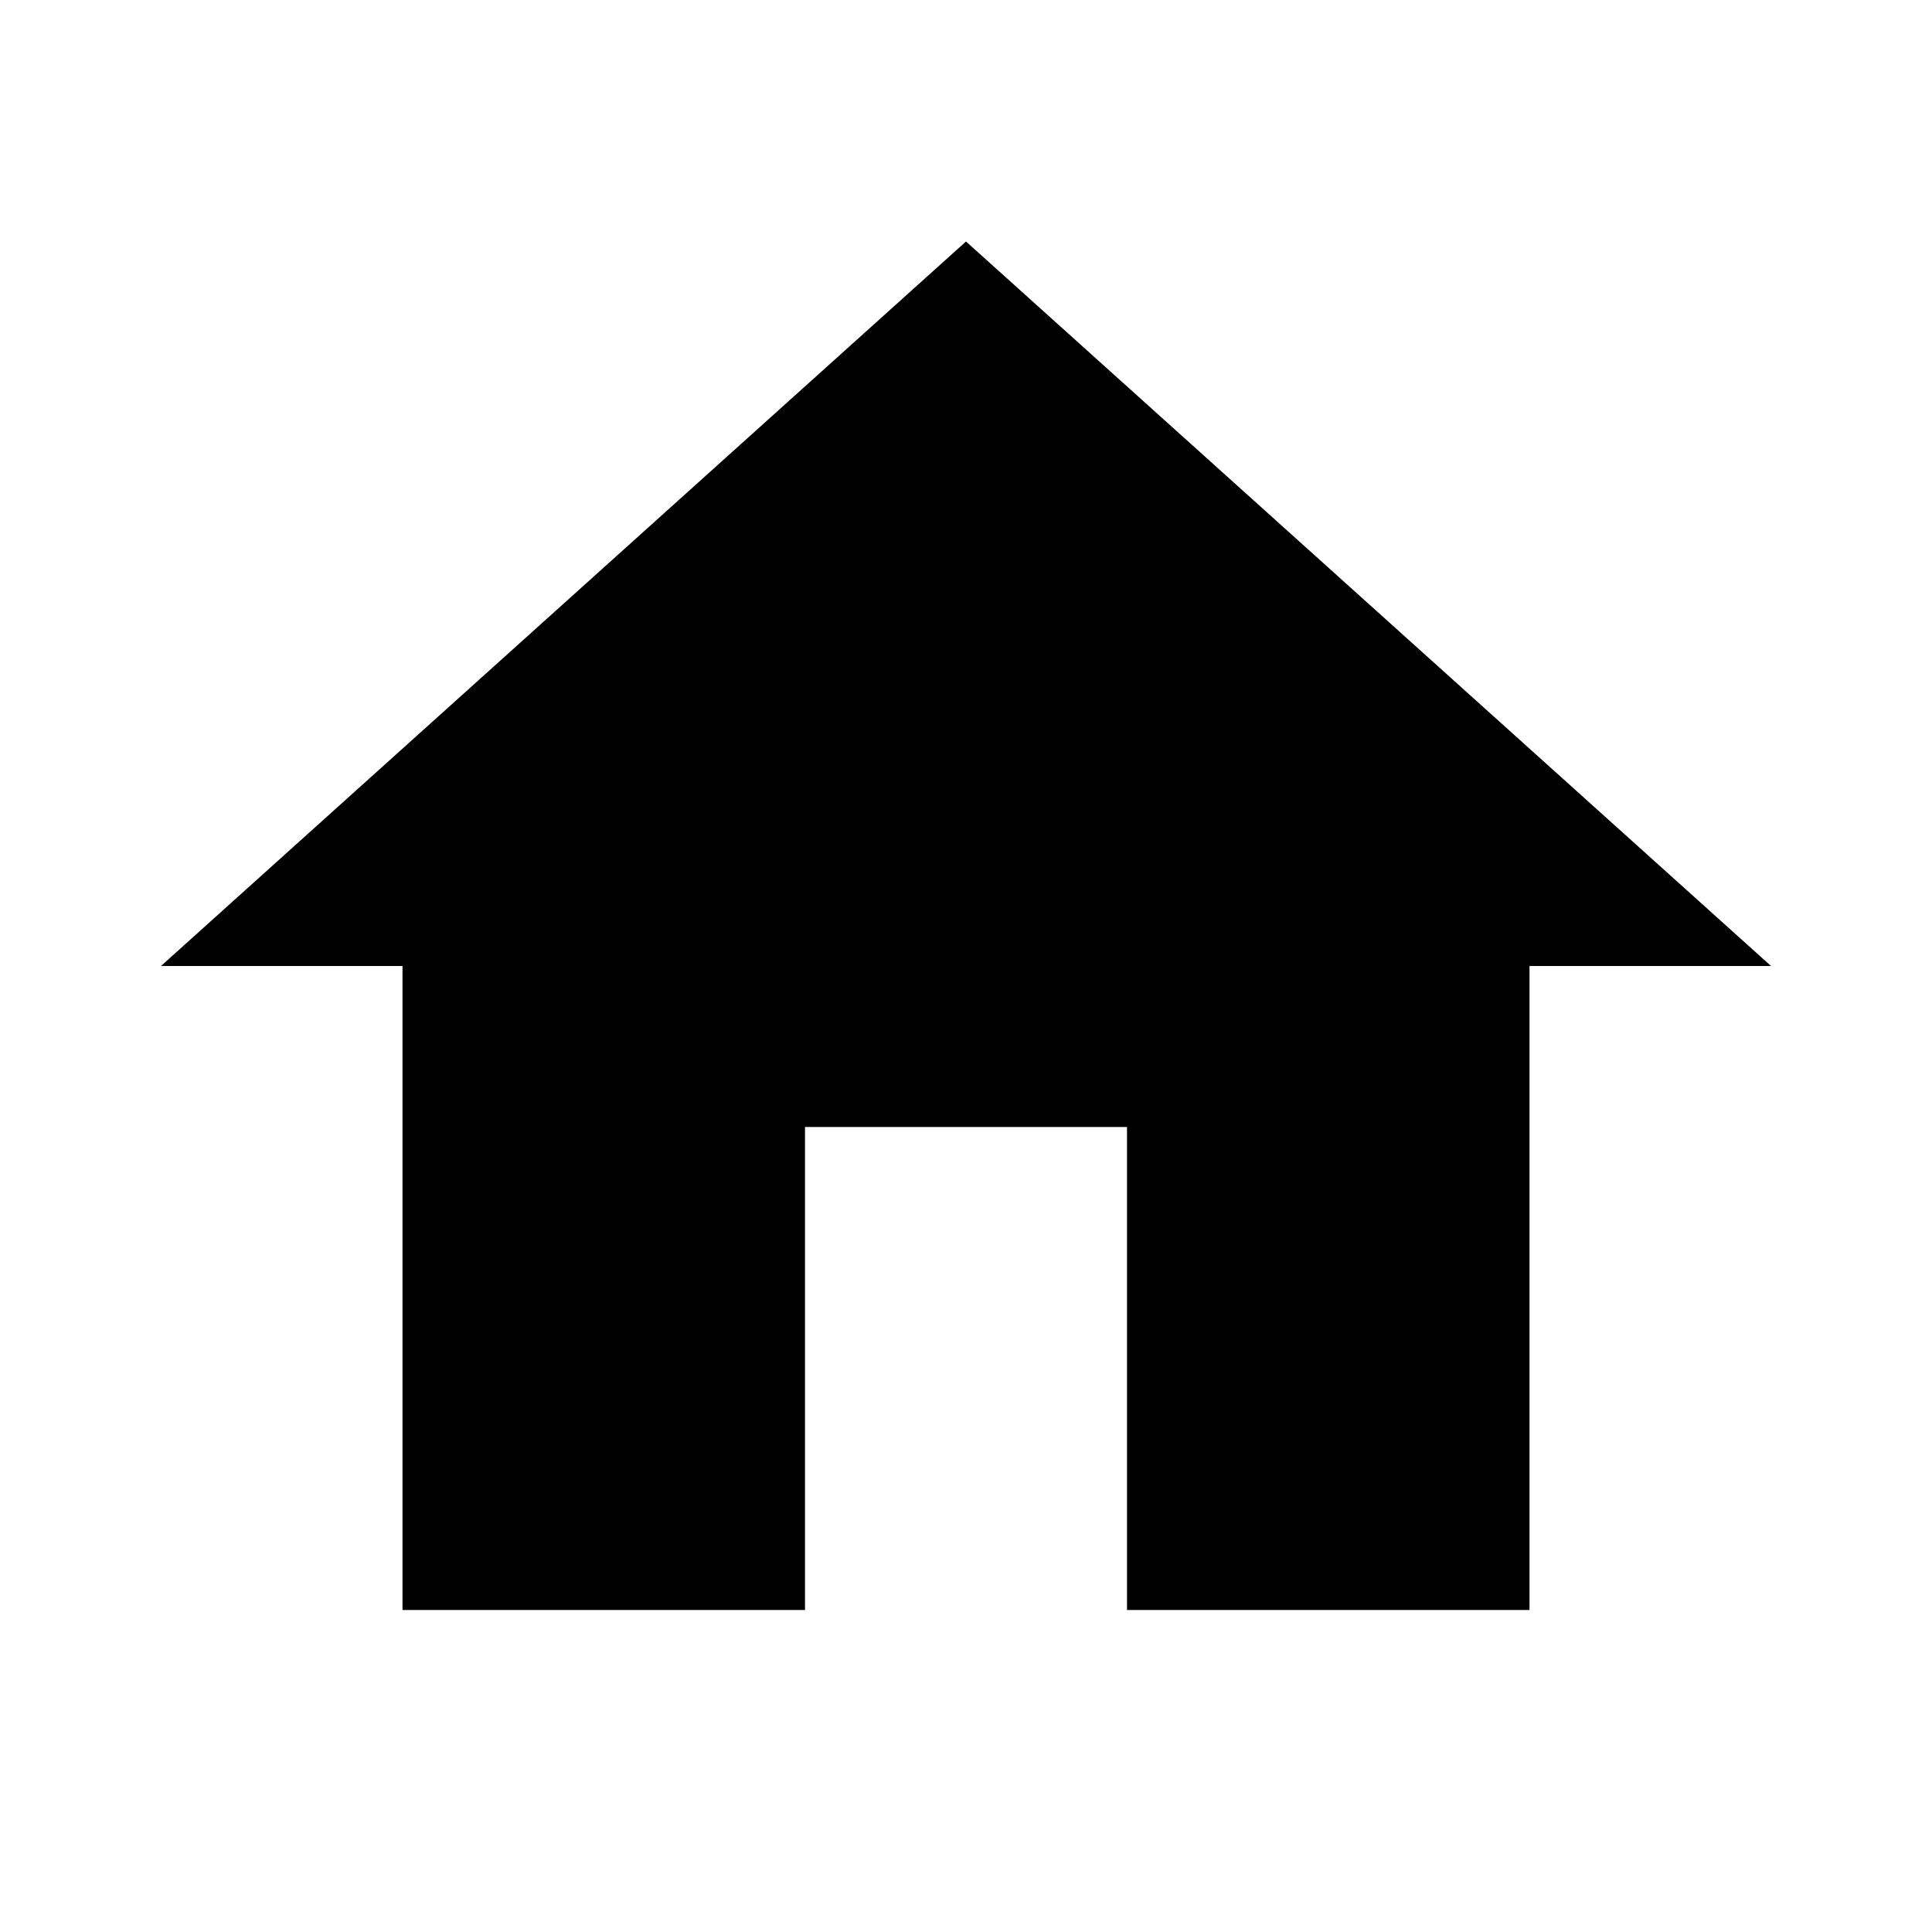
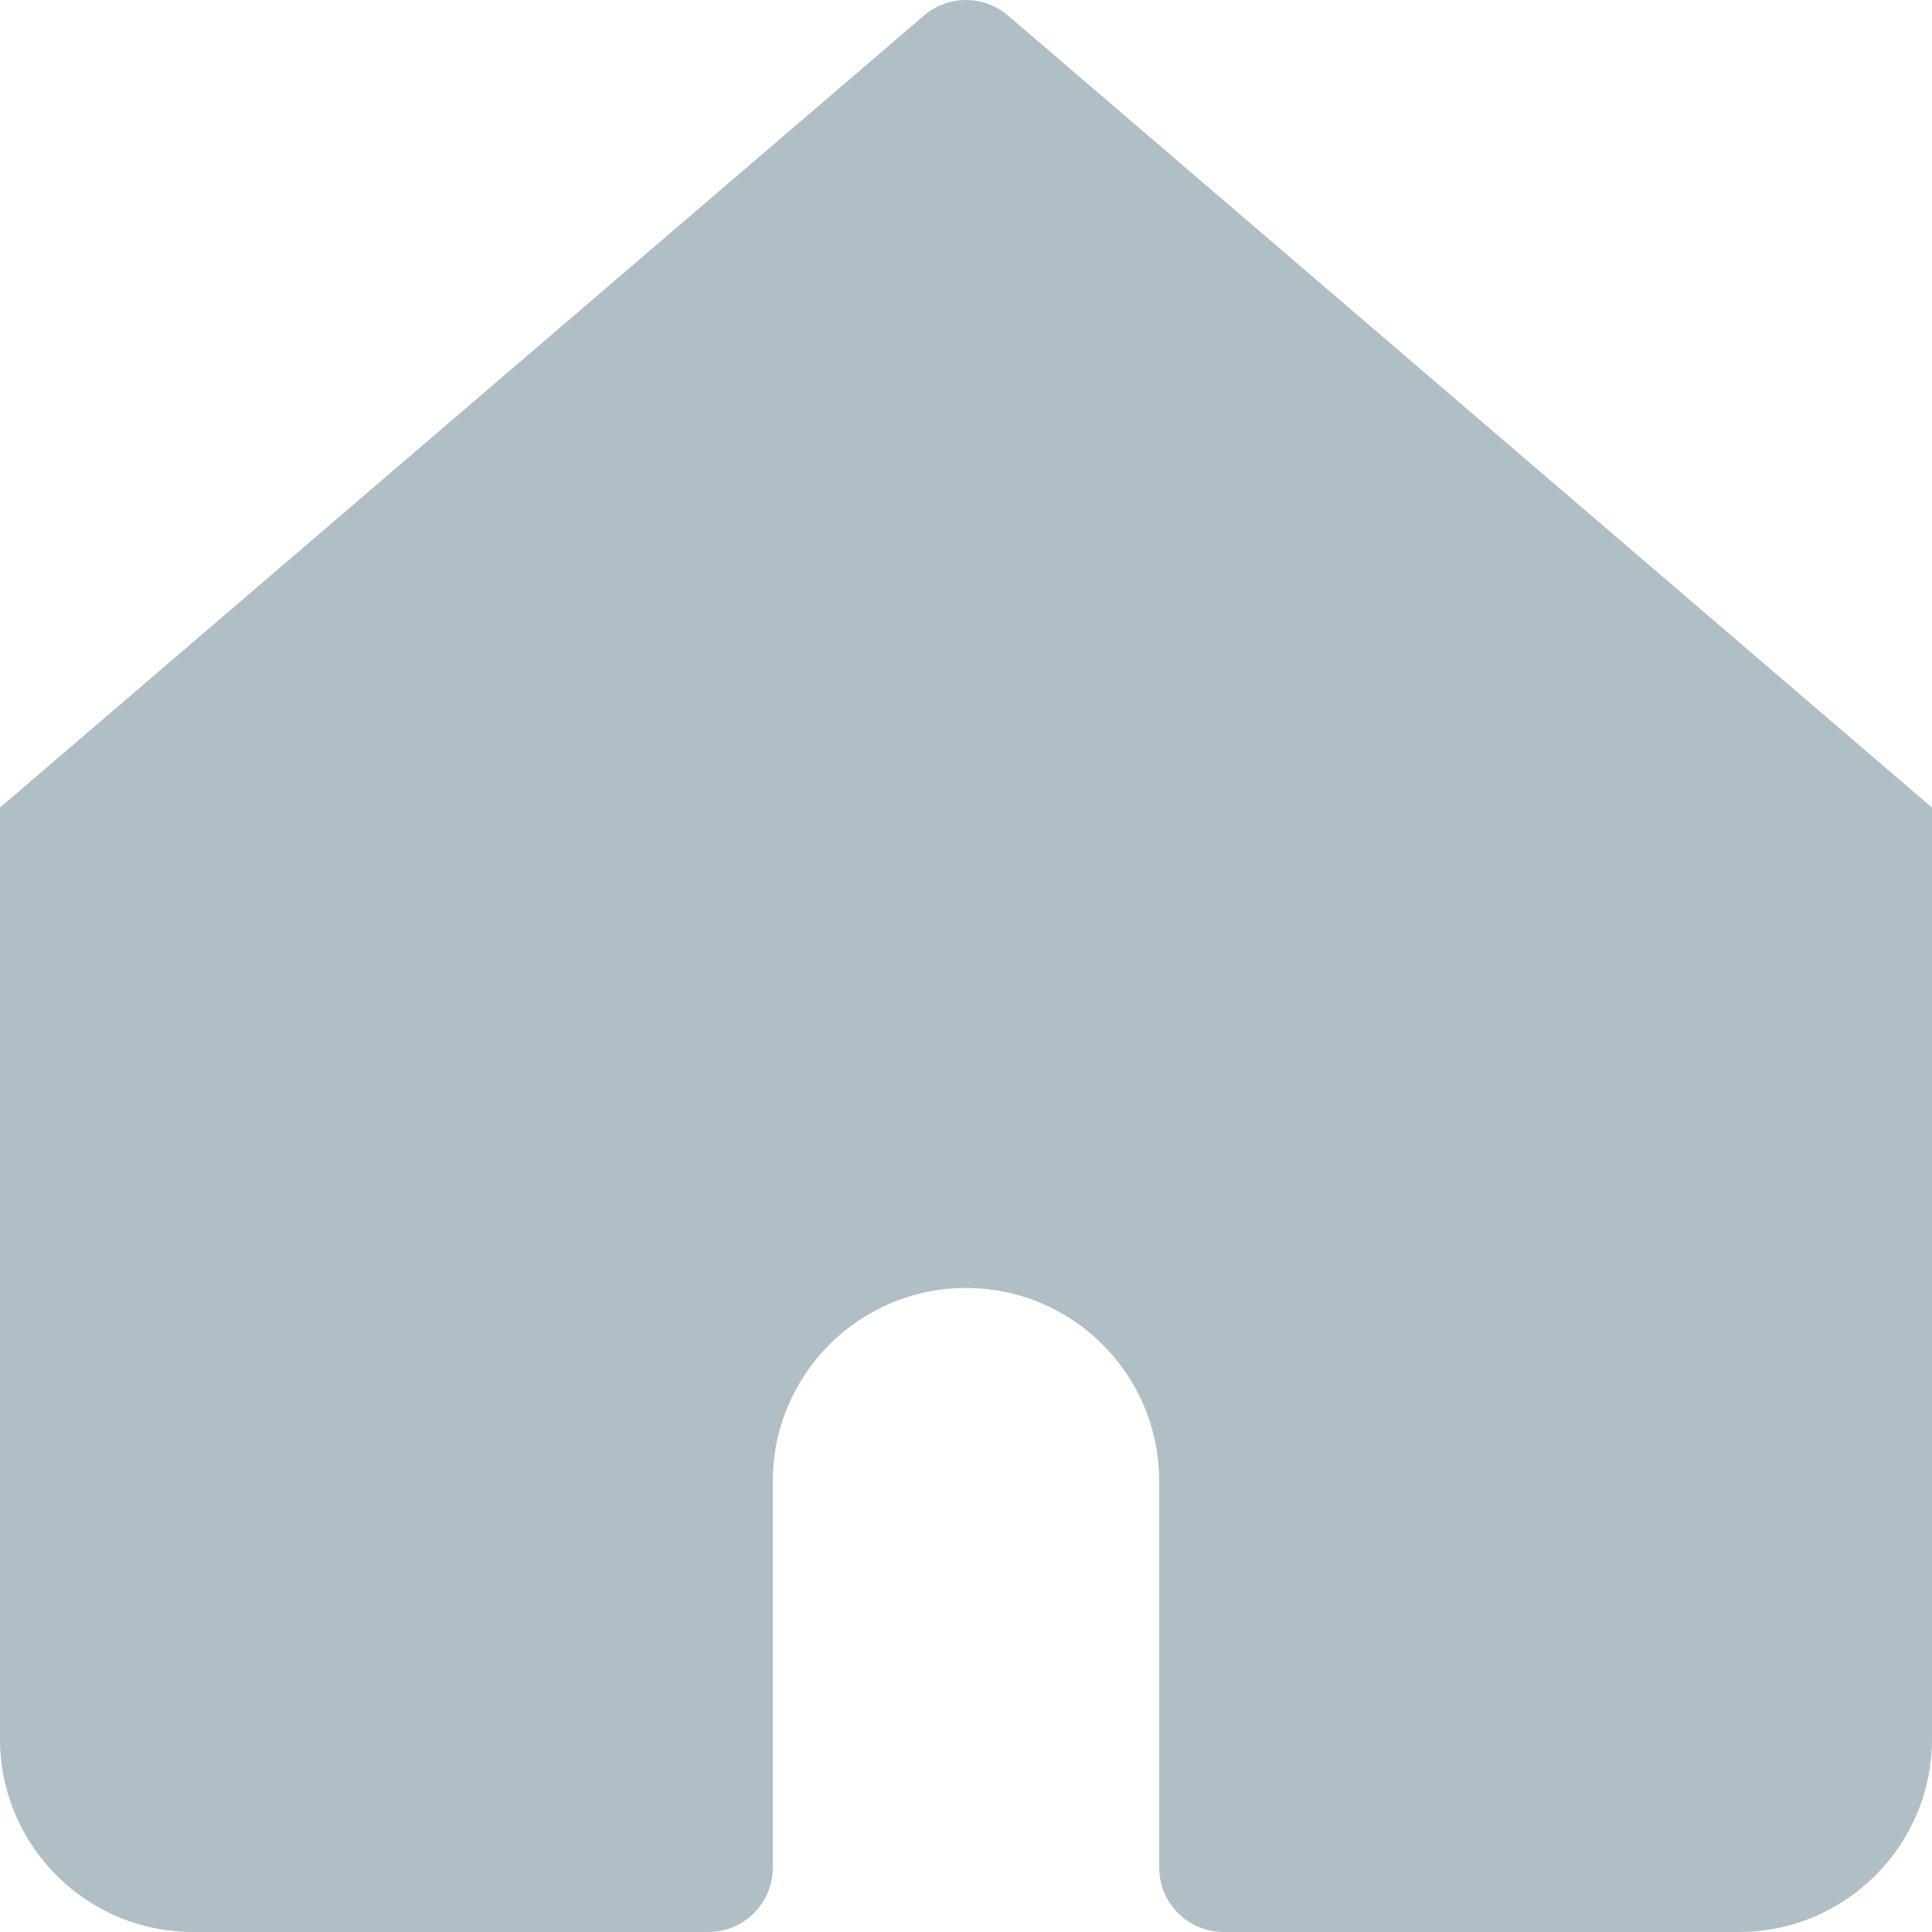
- <svg xmlns="http://www.w3.org/2000/svg" viewBox="0 0 24 24" fill="black" width="36px" height="36px">
-   <path d="M0 0h24v24H0z" fill="none" />
-   <path d="M10 20v-6h4v6h5v-8h3L12 3 2 12h3v8z" />
+ <svg xmlns="http://www.w3.org/2000/svg" width="20" height="20" viewBox="0 0 20 20" fill="none">
+   <path d="M10.434 0.16C10.184 -0.053 9.816 -0.053 9.566 0.16L0 8.36V18C0 19.105 0.895 20 2 20H7.333C7.702 20 8 19.701 8 19.333V15.333C8 14.229 8.895 13.333 10 13.333C11.105 13.333 12 14.229 12 15.333V19.333C12 19.701 12.299 20 12.667 20H18C19.105 20 20 19.105 20 18V8.36L10.434 0.16Z" fill="#B0BEC5" />
</svg>
